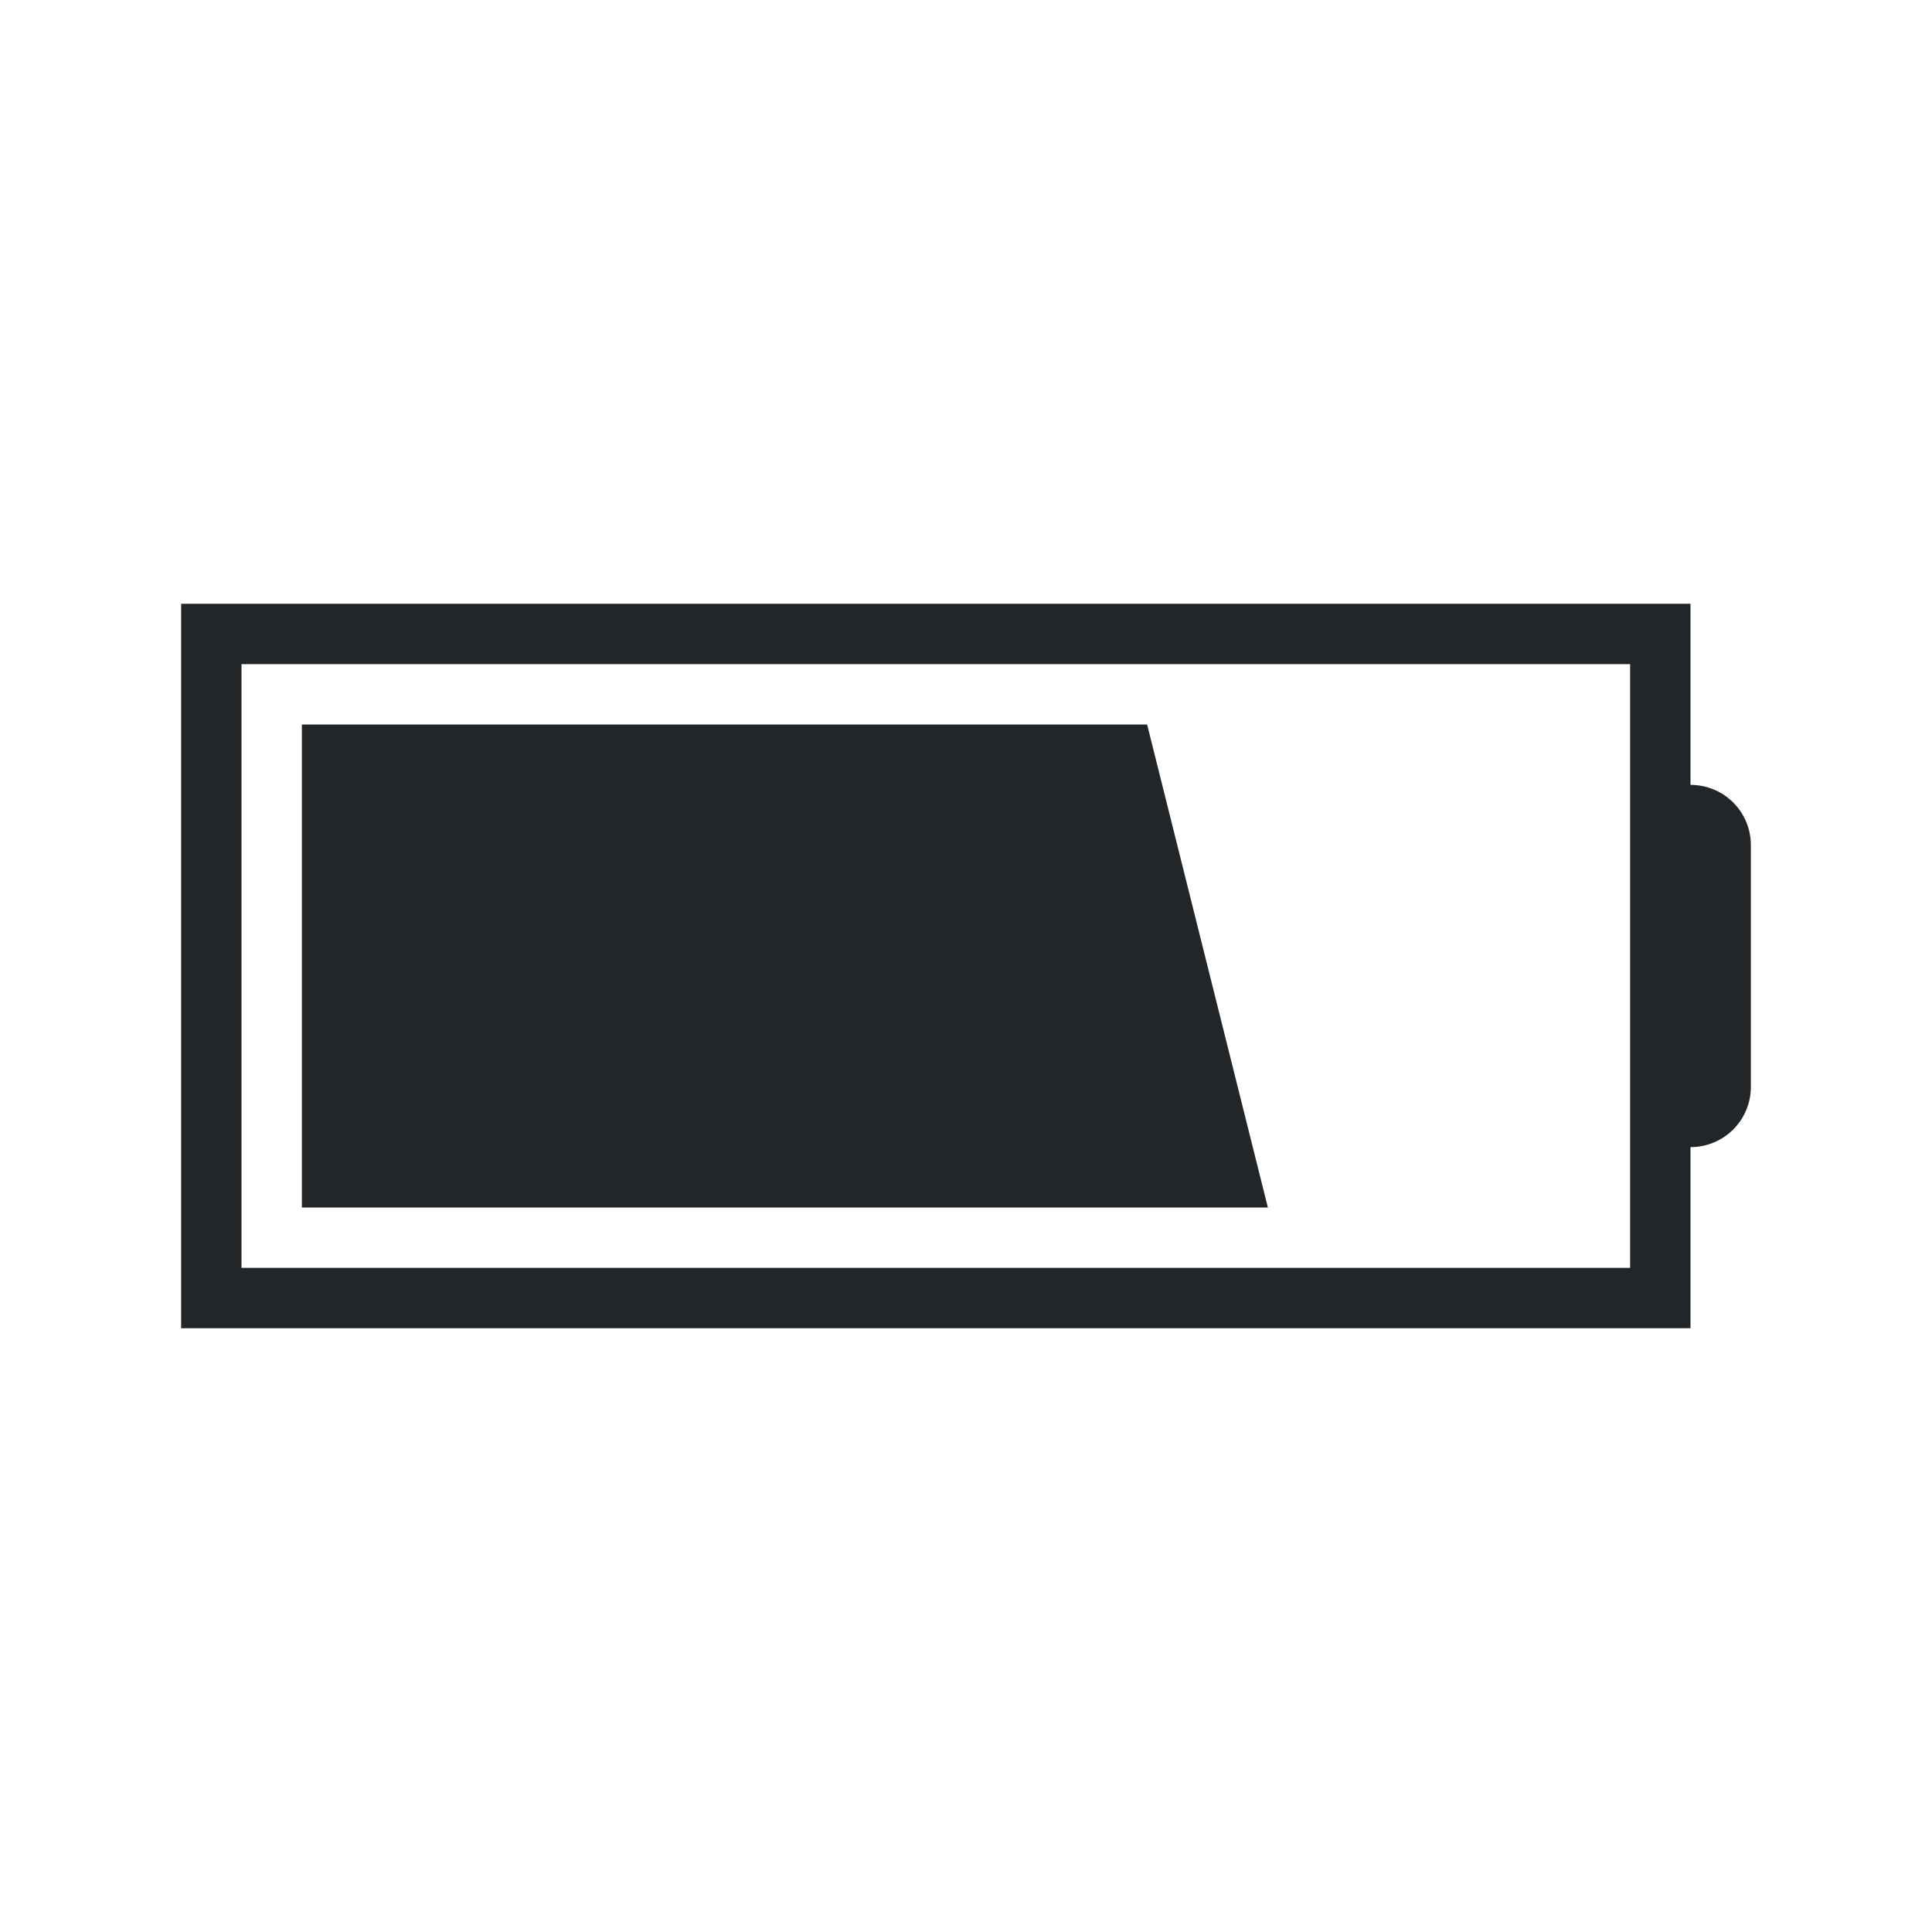
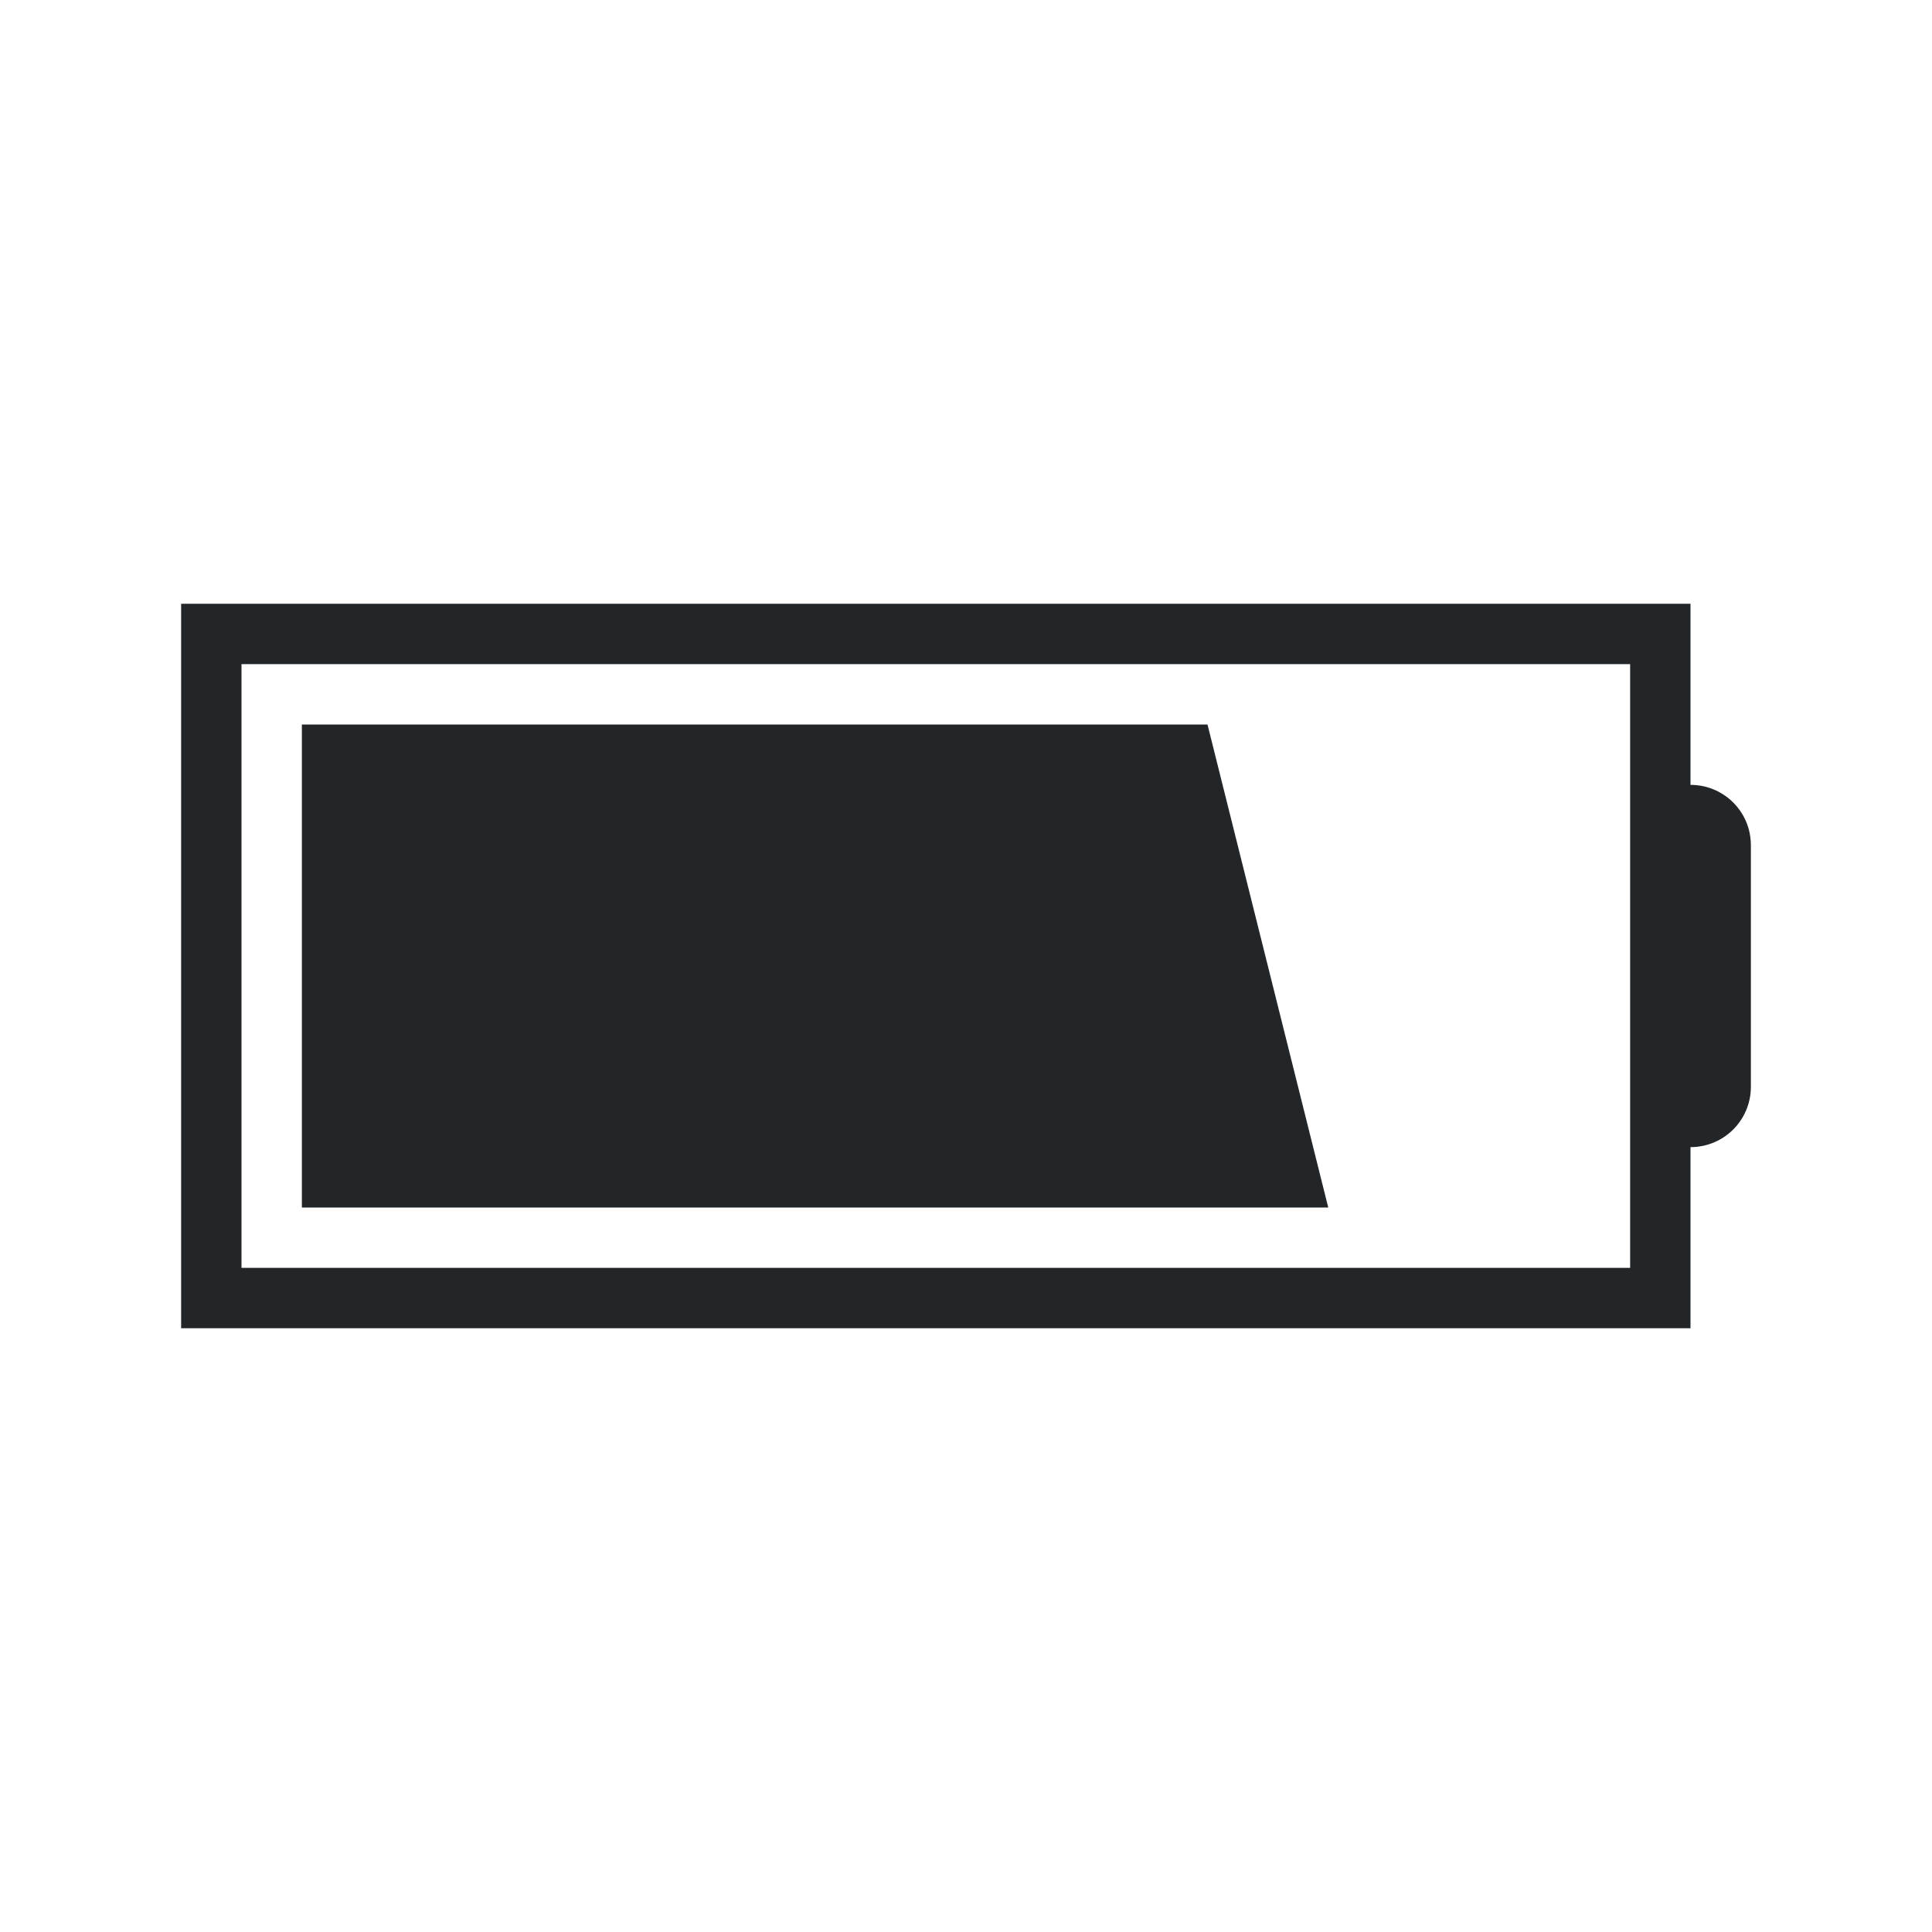
<svg xmlns="http://www.w3.org/2000/svg" height="32" width="32">
  <style type="text/css" id="current-color-scheme">
        .ColorScheme-Text {
            color:#232629;
        }
    </style>
  <g class="ColorScheme-Text" fill="currentColor">
    <path d="M3 10v12h25v-3c.554 0 1-.446 1-1v-4c0-.554-.446-1-1-1v-3zm1 1h23v10H4z" />
-     <path d="M5 12h14l2 8H5z" />
+     <path d="M5 12h15l2 8H5z" />
  </g>
</svg>
